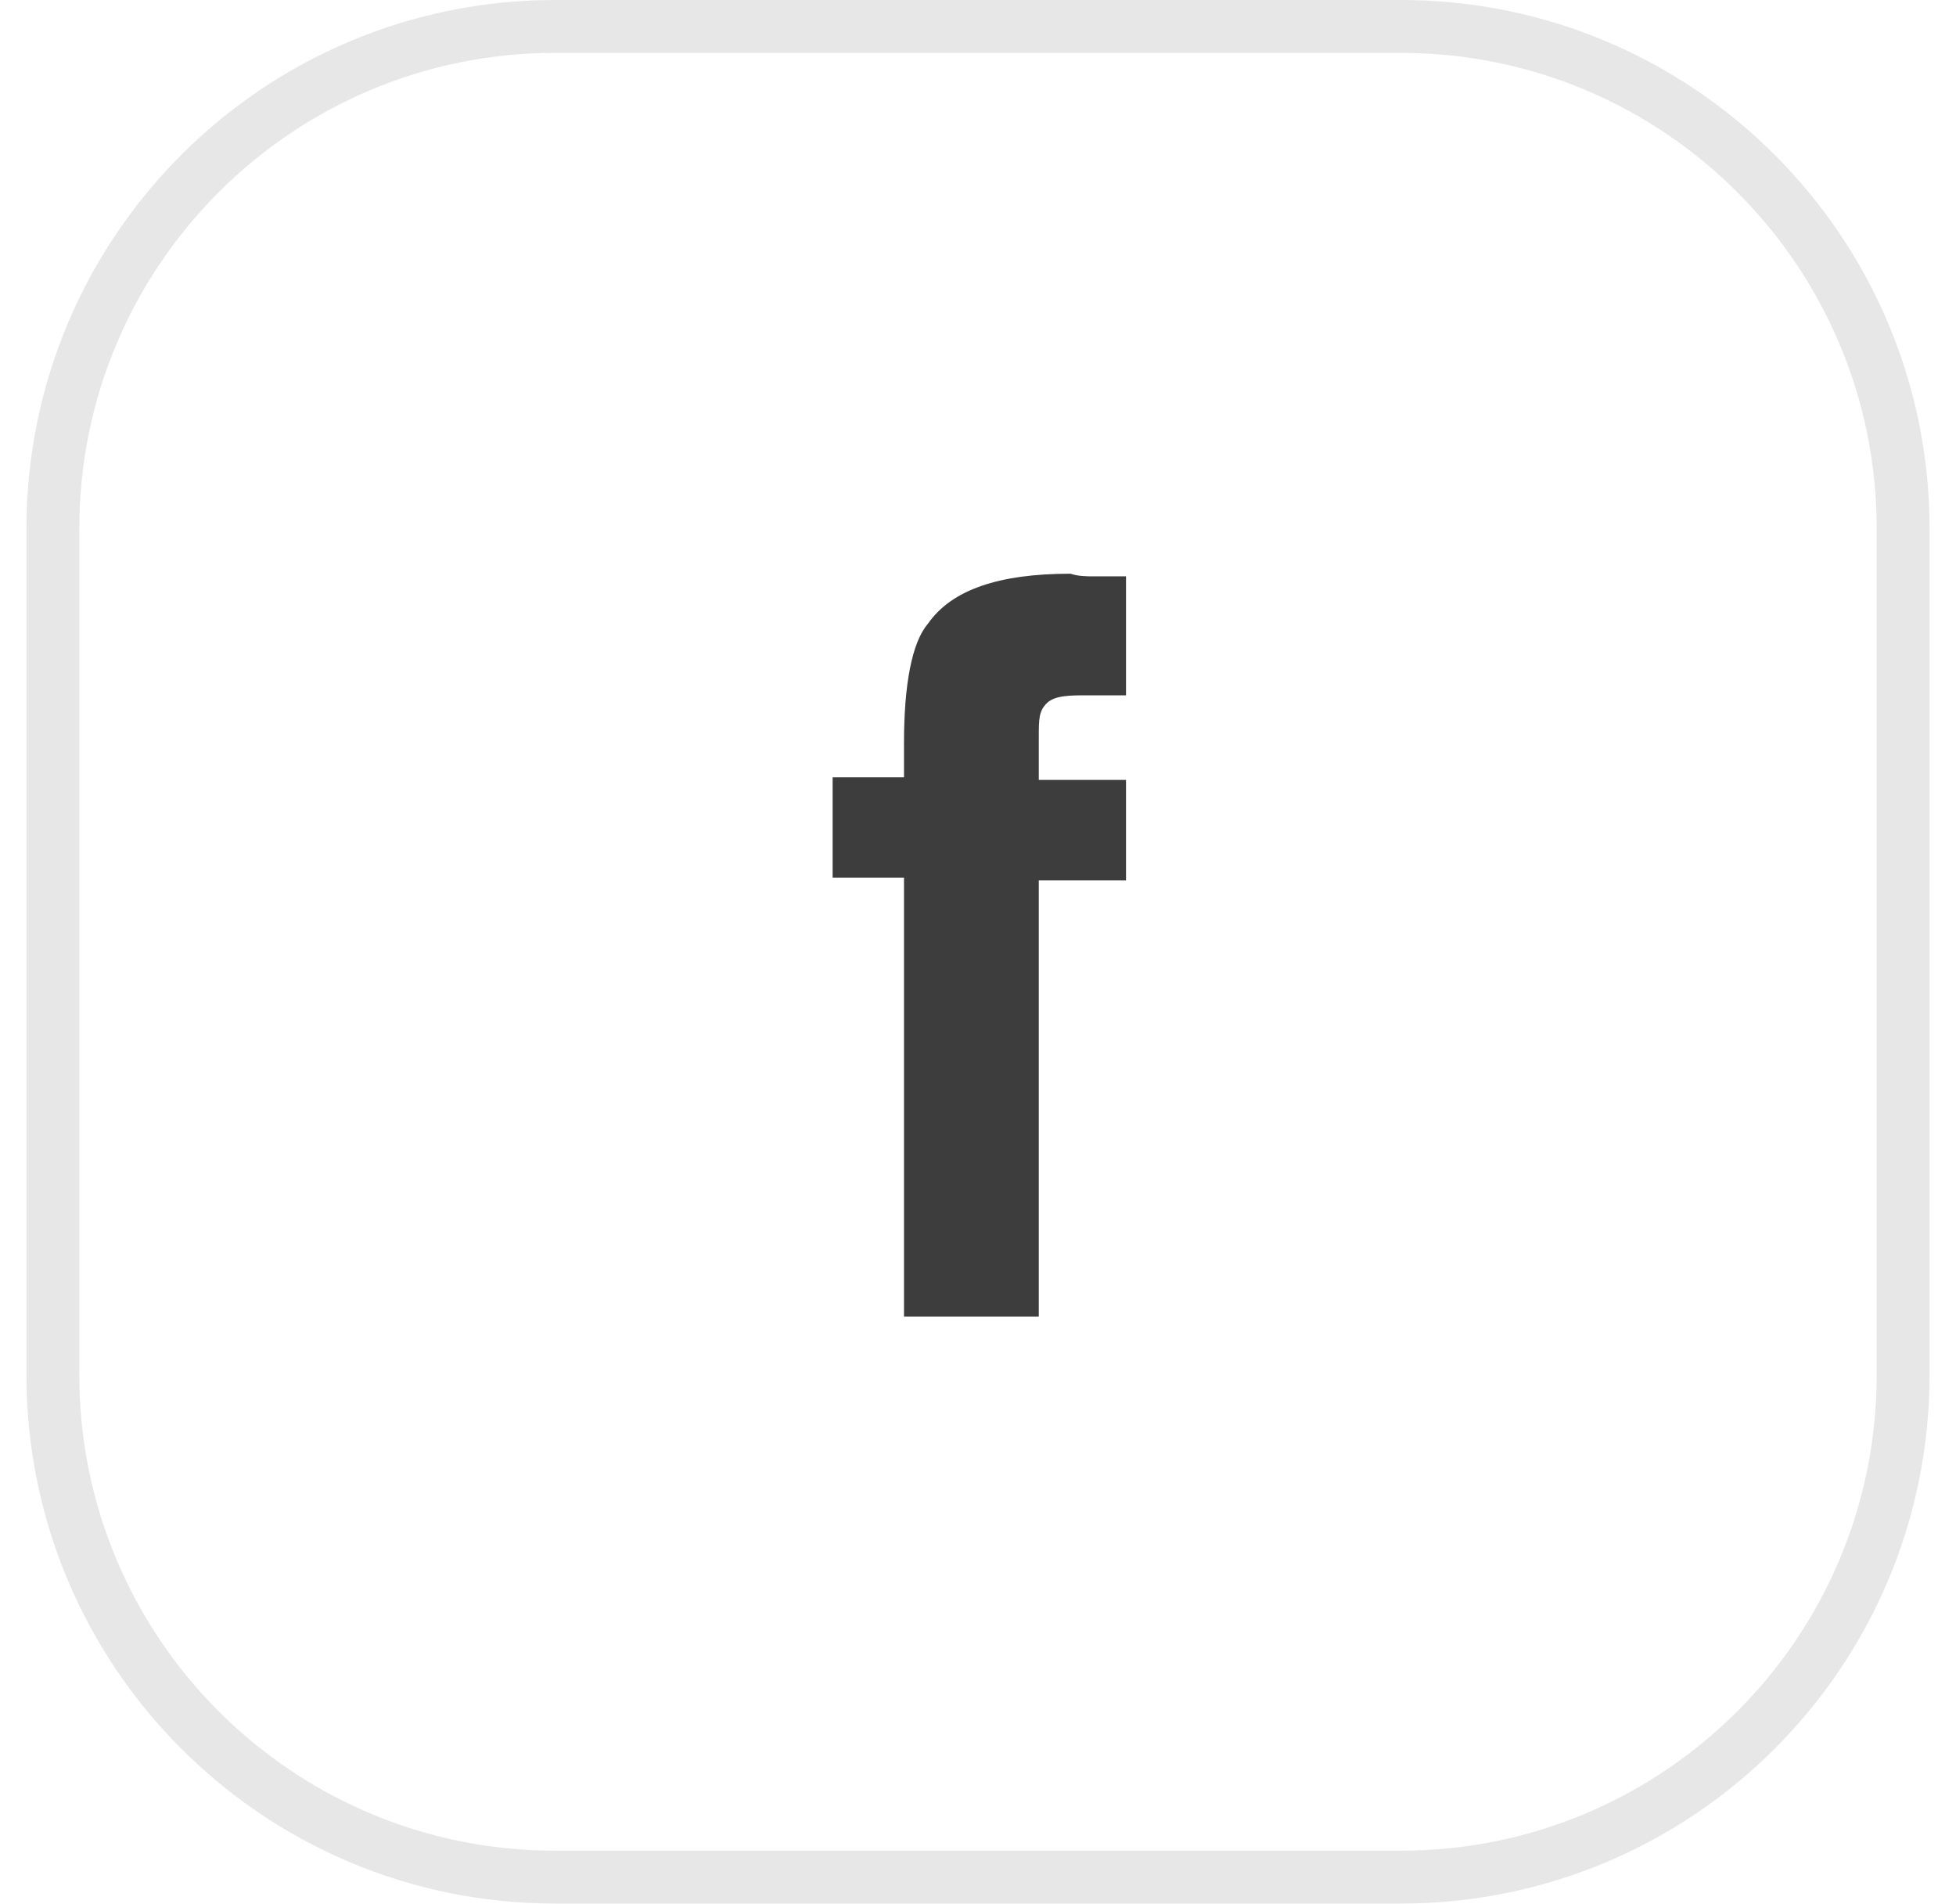
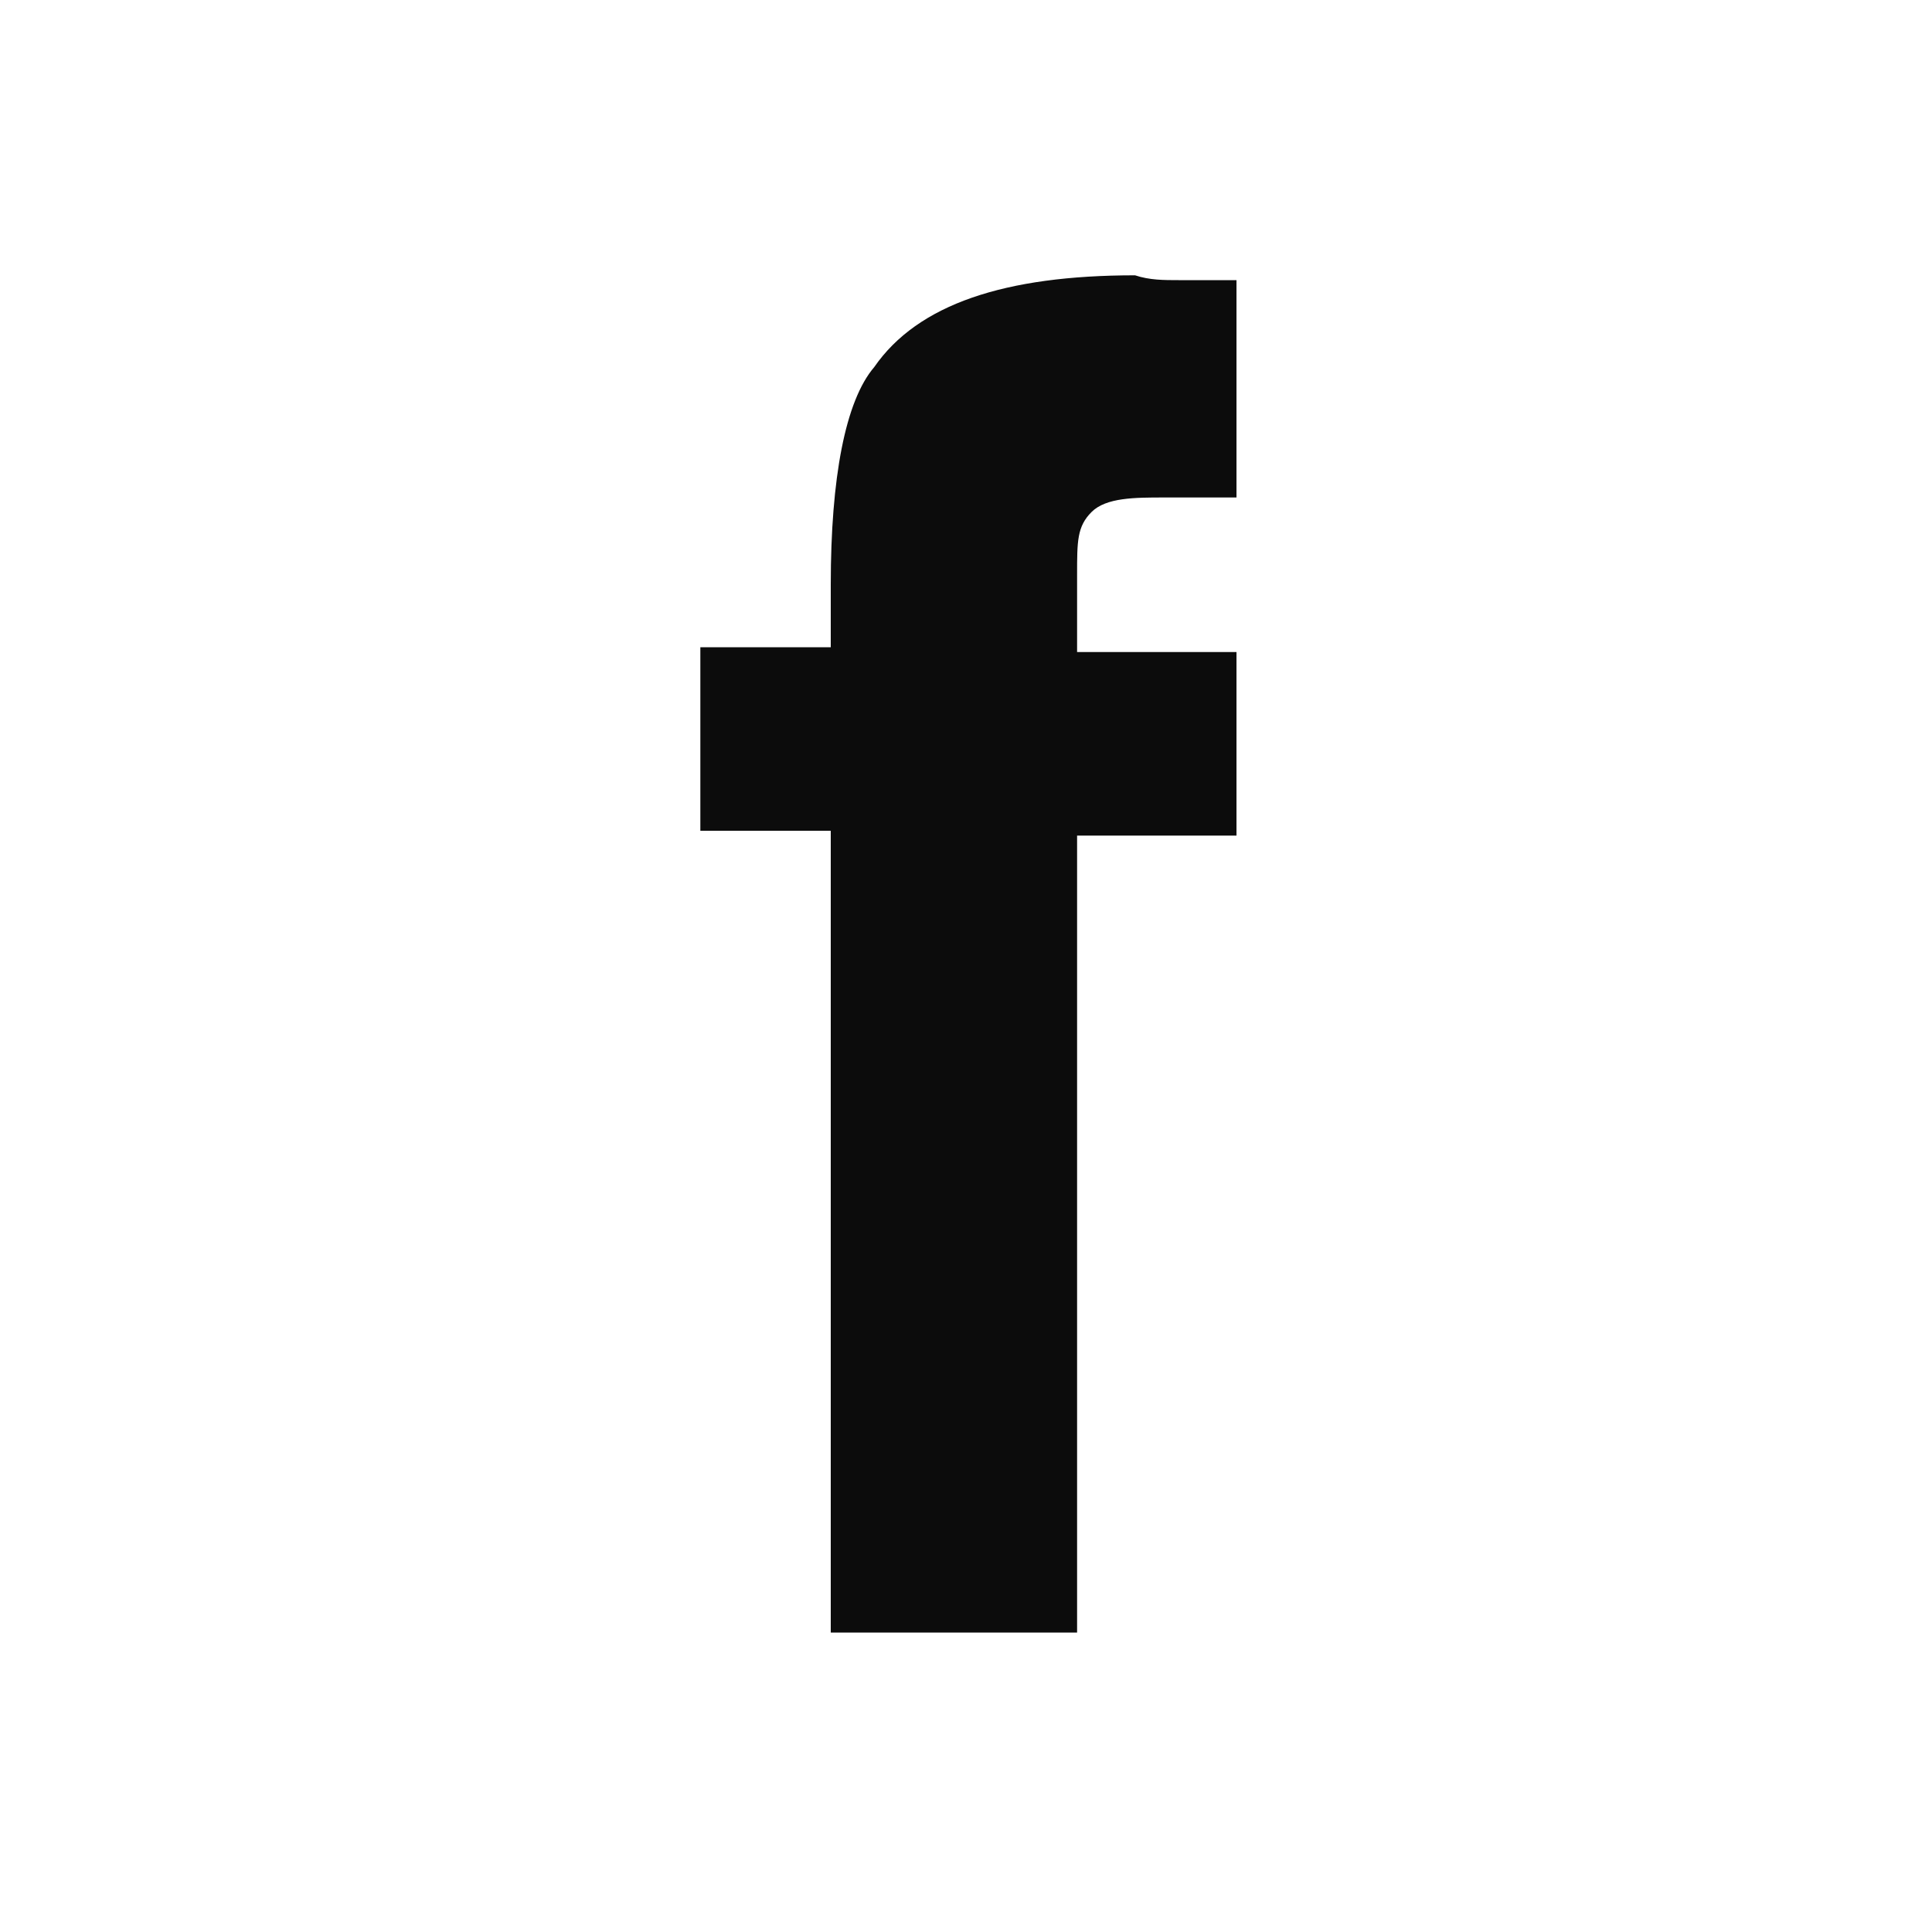
- <svg xmlns="http://www.w3.org/2000/svg" width="37" height="36" viewBox="0 0 37 36" fill="none">
-   <rect x="1" y="0.5" width="35" height="35" rx="9.5" stroke="#0C0C0C" stroke-opacity="0.1" />
-   <g opacity="0.8">
-     <path d="M20.7 10.9C20.85 10.9 21 10.9 21.3 10.9V13.15C21.15 13.15 20.85 13.15 20.55 13.15C20.25 13.15 19.95 13.15 19.8 13.3C19.65 13.45 19.65 13.6 19.65 13.95C19.65 14.25 19.65 14.45 19.65 14.75H21.3V16.65H19.65V24.9H17.1V16.6H15.75V14.7H17.1V14.05C17.1 12.95 17.25 12.15 17.55 11.8C18 11.15 18.9 10.85 20.25 10.85C20.4 10.9 20.55 10.9 20.7 10.9Z" fill="#0C0C0C" />
-   </g>
+ <svg xmlns="http://www.w3.org/2000/svg" width="20" height="20" viewBox="0 0 20 20" fill="none">
+   <path d="M12.2 2.9C12.35 2.9 12.5 2.9 12.8 2.9V5.15C12.65 5.15 12.35 5.15 12.05 5.15C11.75 5.15 11.45 5.15 11.3 5.3C11.15 5.45 11.15 5.6 11.15 5.95C11.15 6.25 11.15 6.45 11.15 6.75H12.8V8.65H11.15V16.9H8.6V8.6H7.25V6.7H8.6V6.05C8.6 4.95 8.75 4.15 9.05 3.8C9.5 3.15 10.4 2.85 11.75 2.85C11.9 2.9 12.05 2.9 12.2 2.9Z" fill="#0C0C0C" />
</svg>
